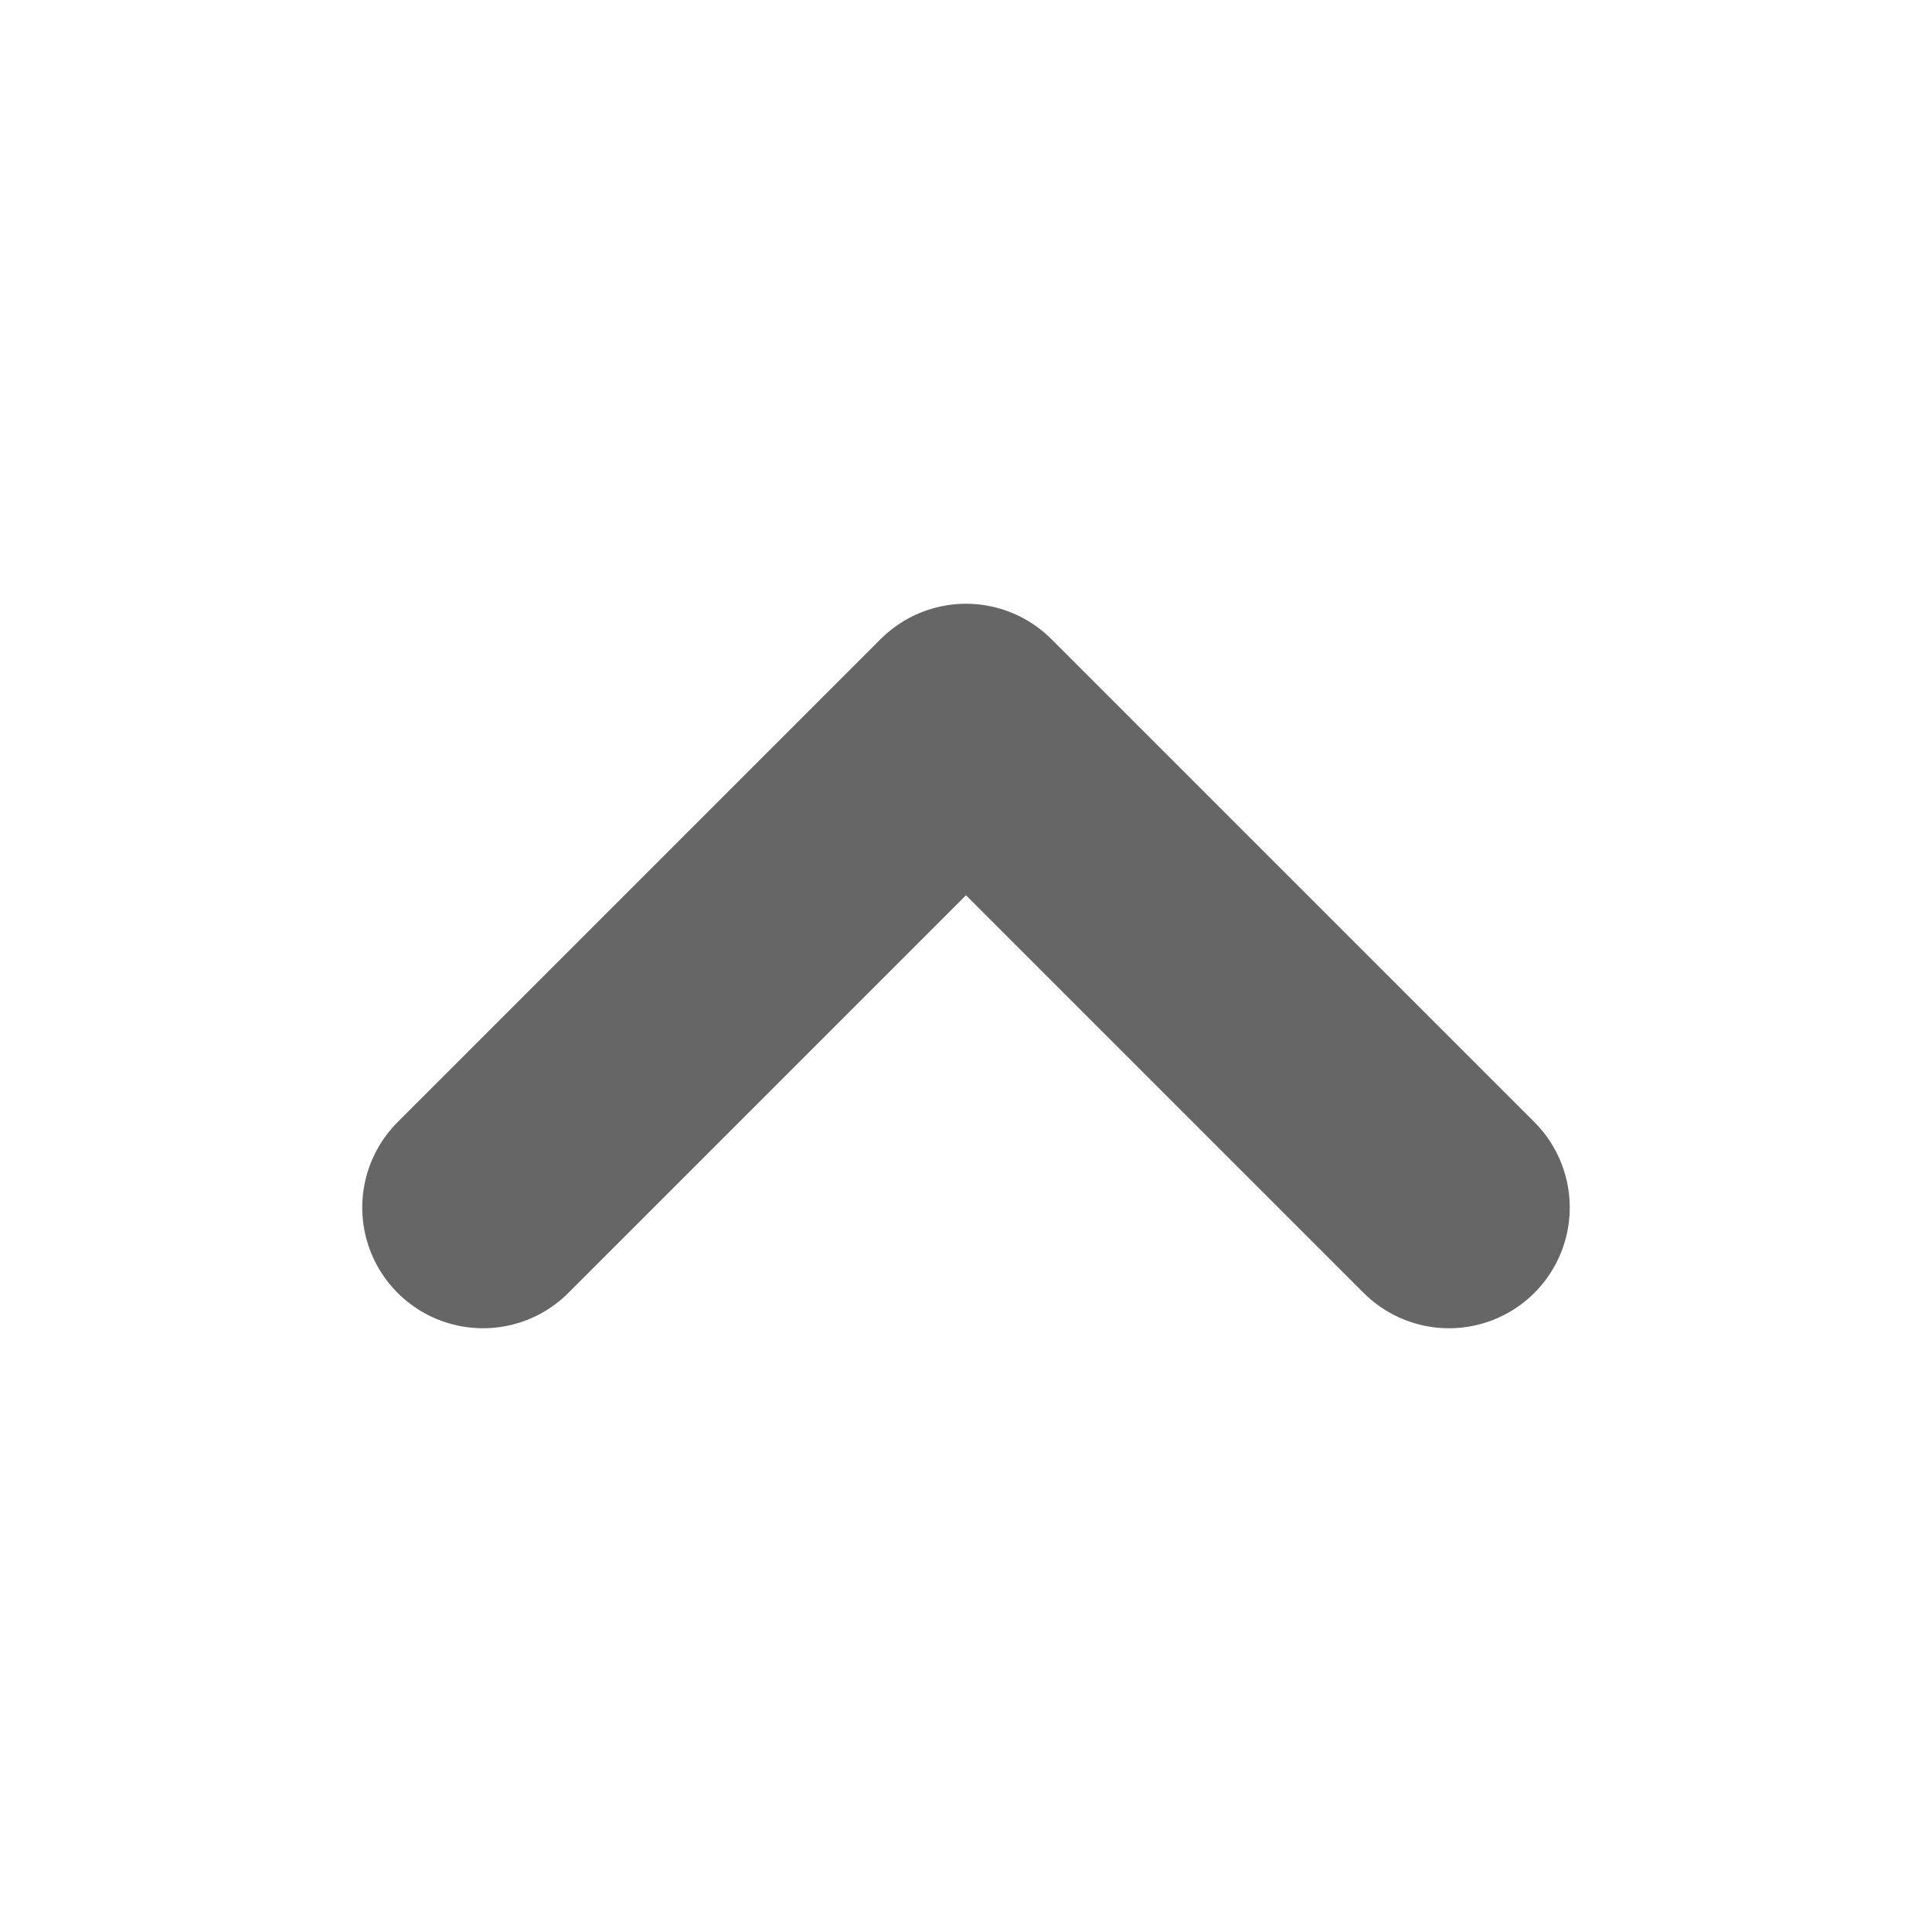
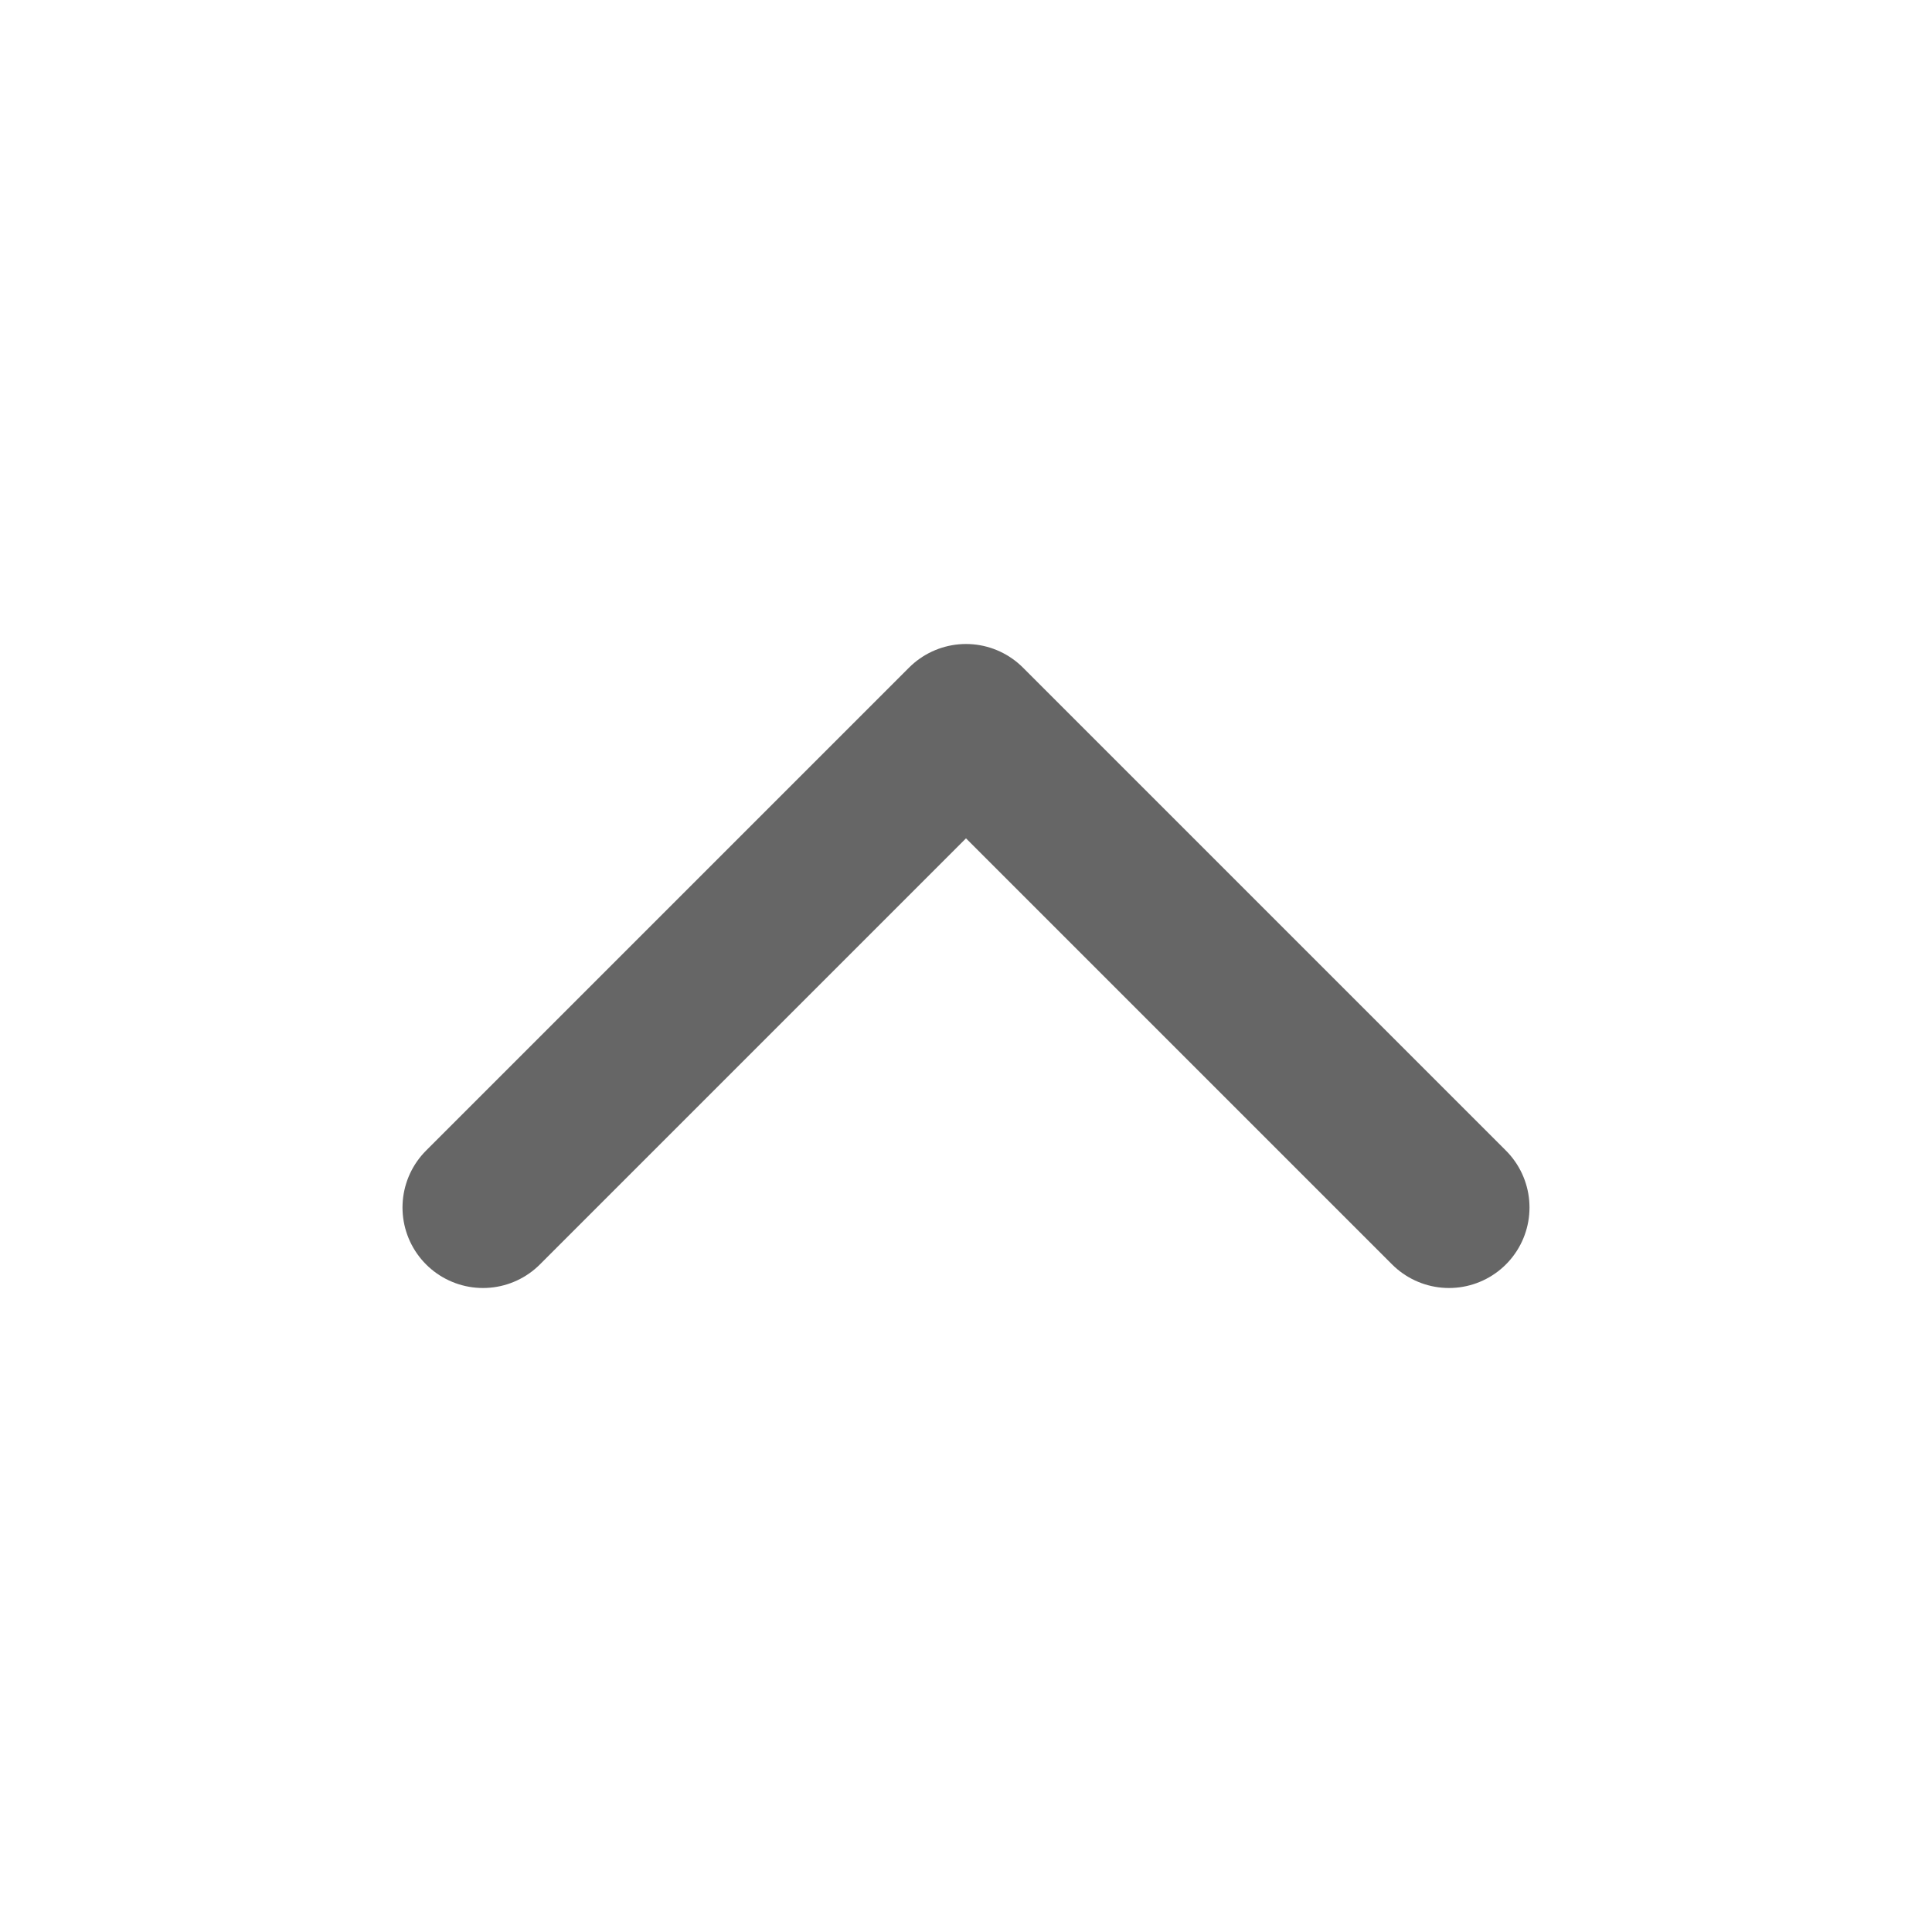
- <svg xmlns="http://www.w3.org/2000/svg" width="10" height="10" viewBox="0 0 24 24" fill="none" stroke="#666666" stroke-width="3" stroke-linecap="round" stroke-linejoin="round">
+ <svg xmlns="http://www.w3.org/2000/svg" width="24" height="24" viewBox="0 0 24 24" fill="none" stroke="#666666" stroke-width="2" stroke-linecap="round" stroke-linejoin="round">
  <polyline points="18 15 12 9 6 15" />
</svg>
